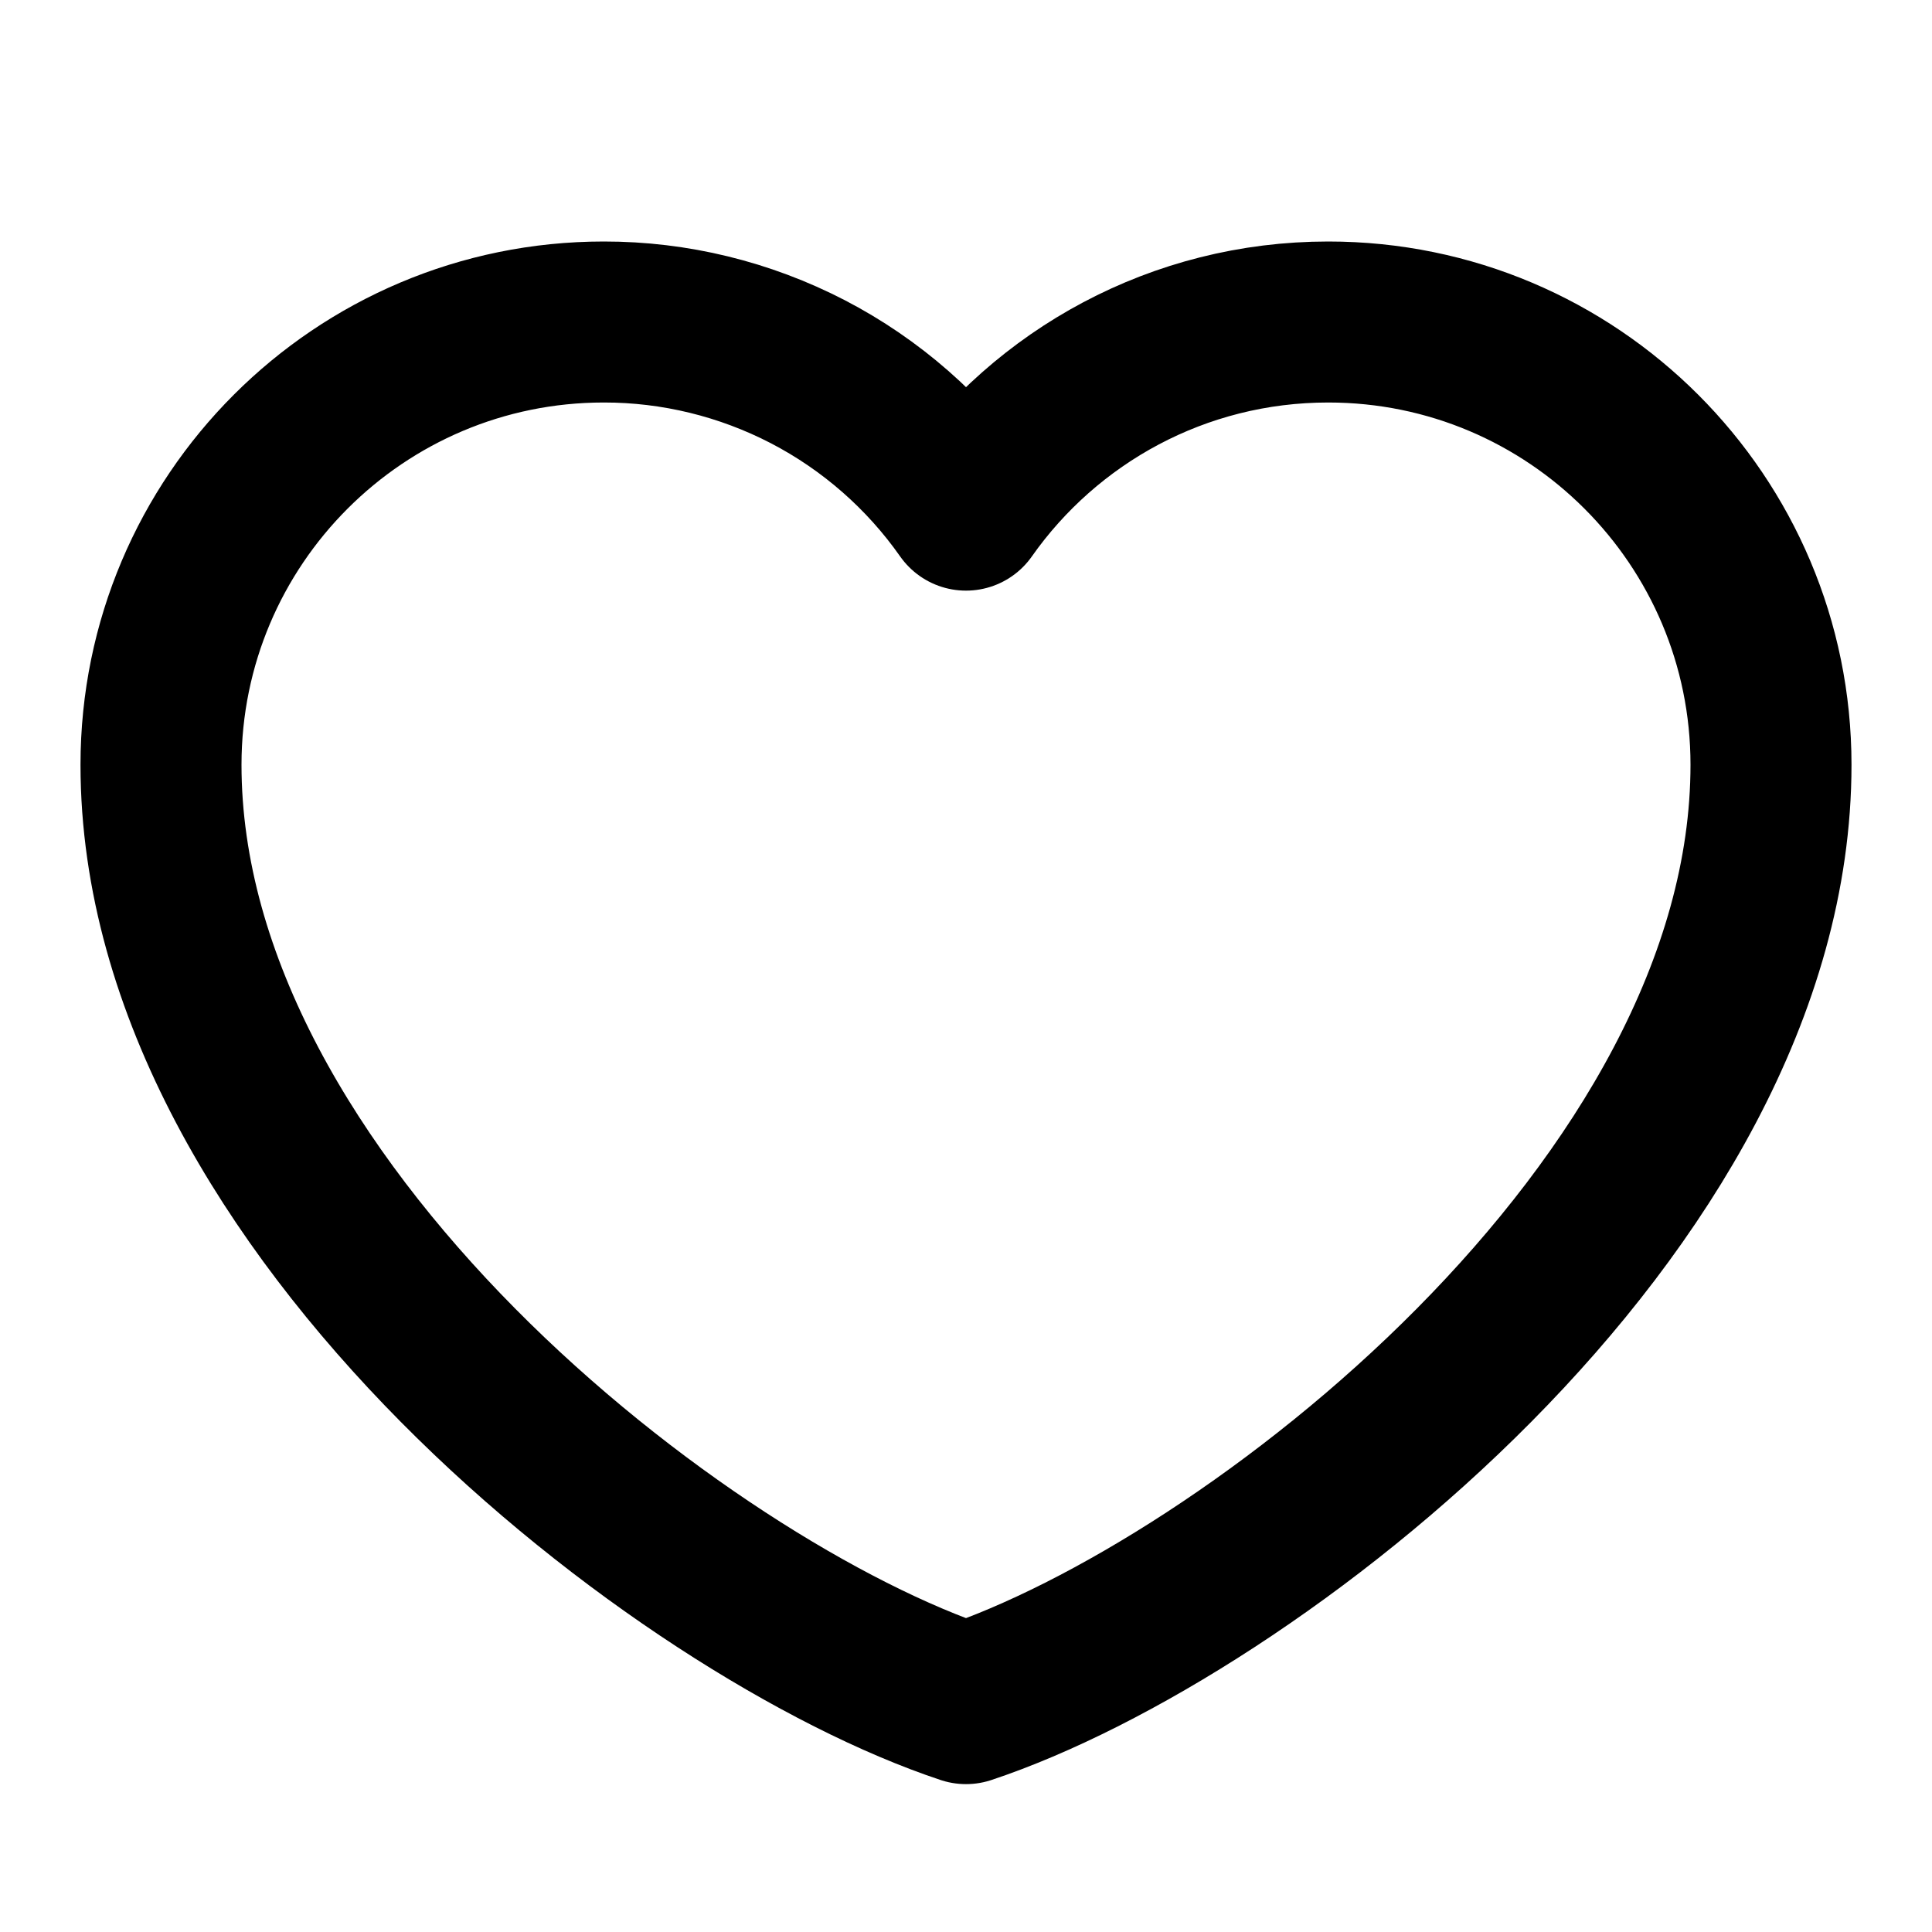
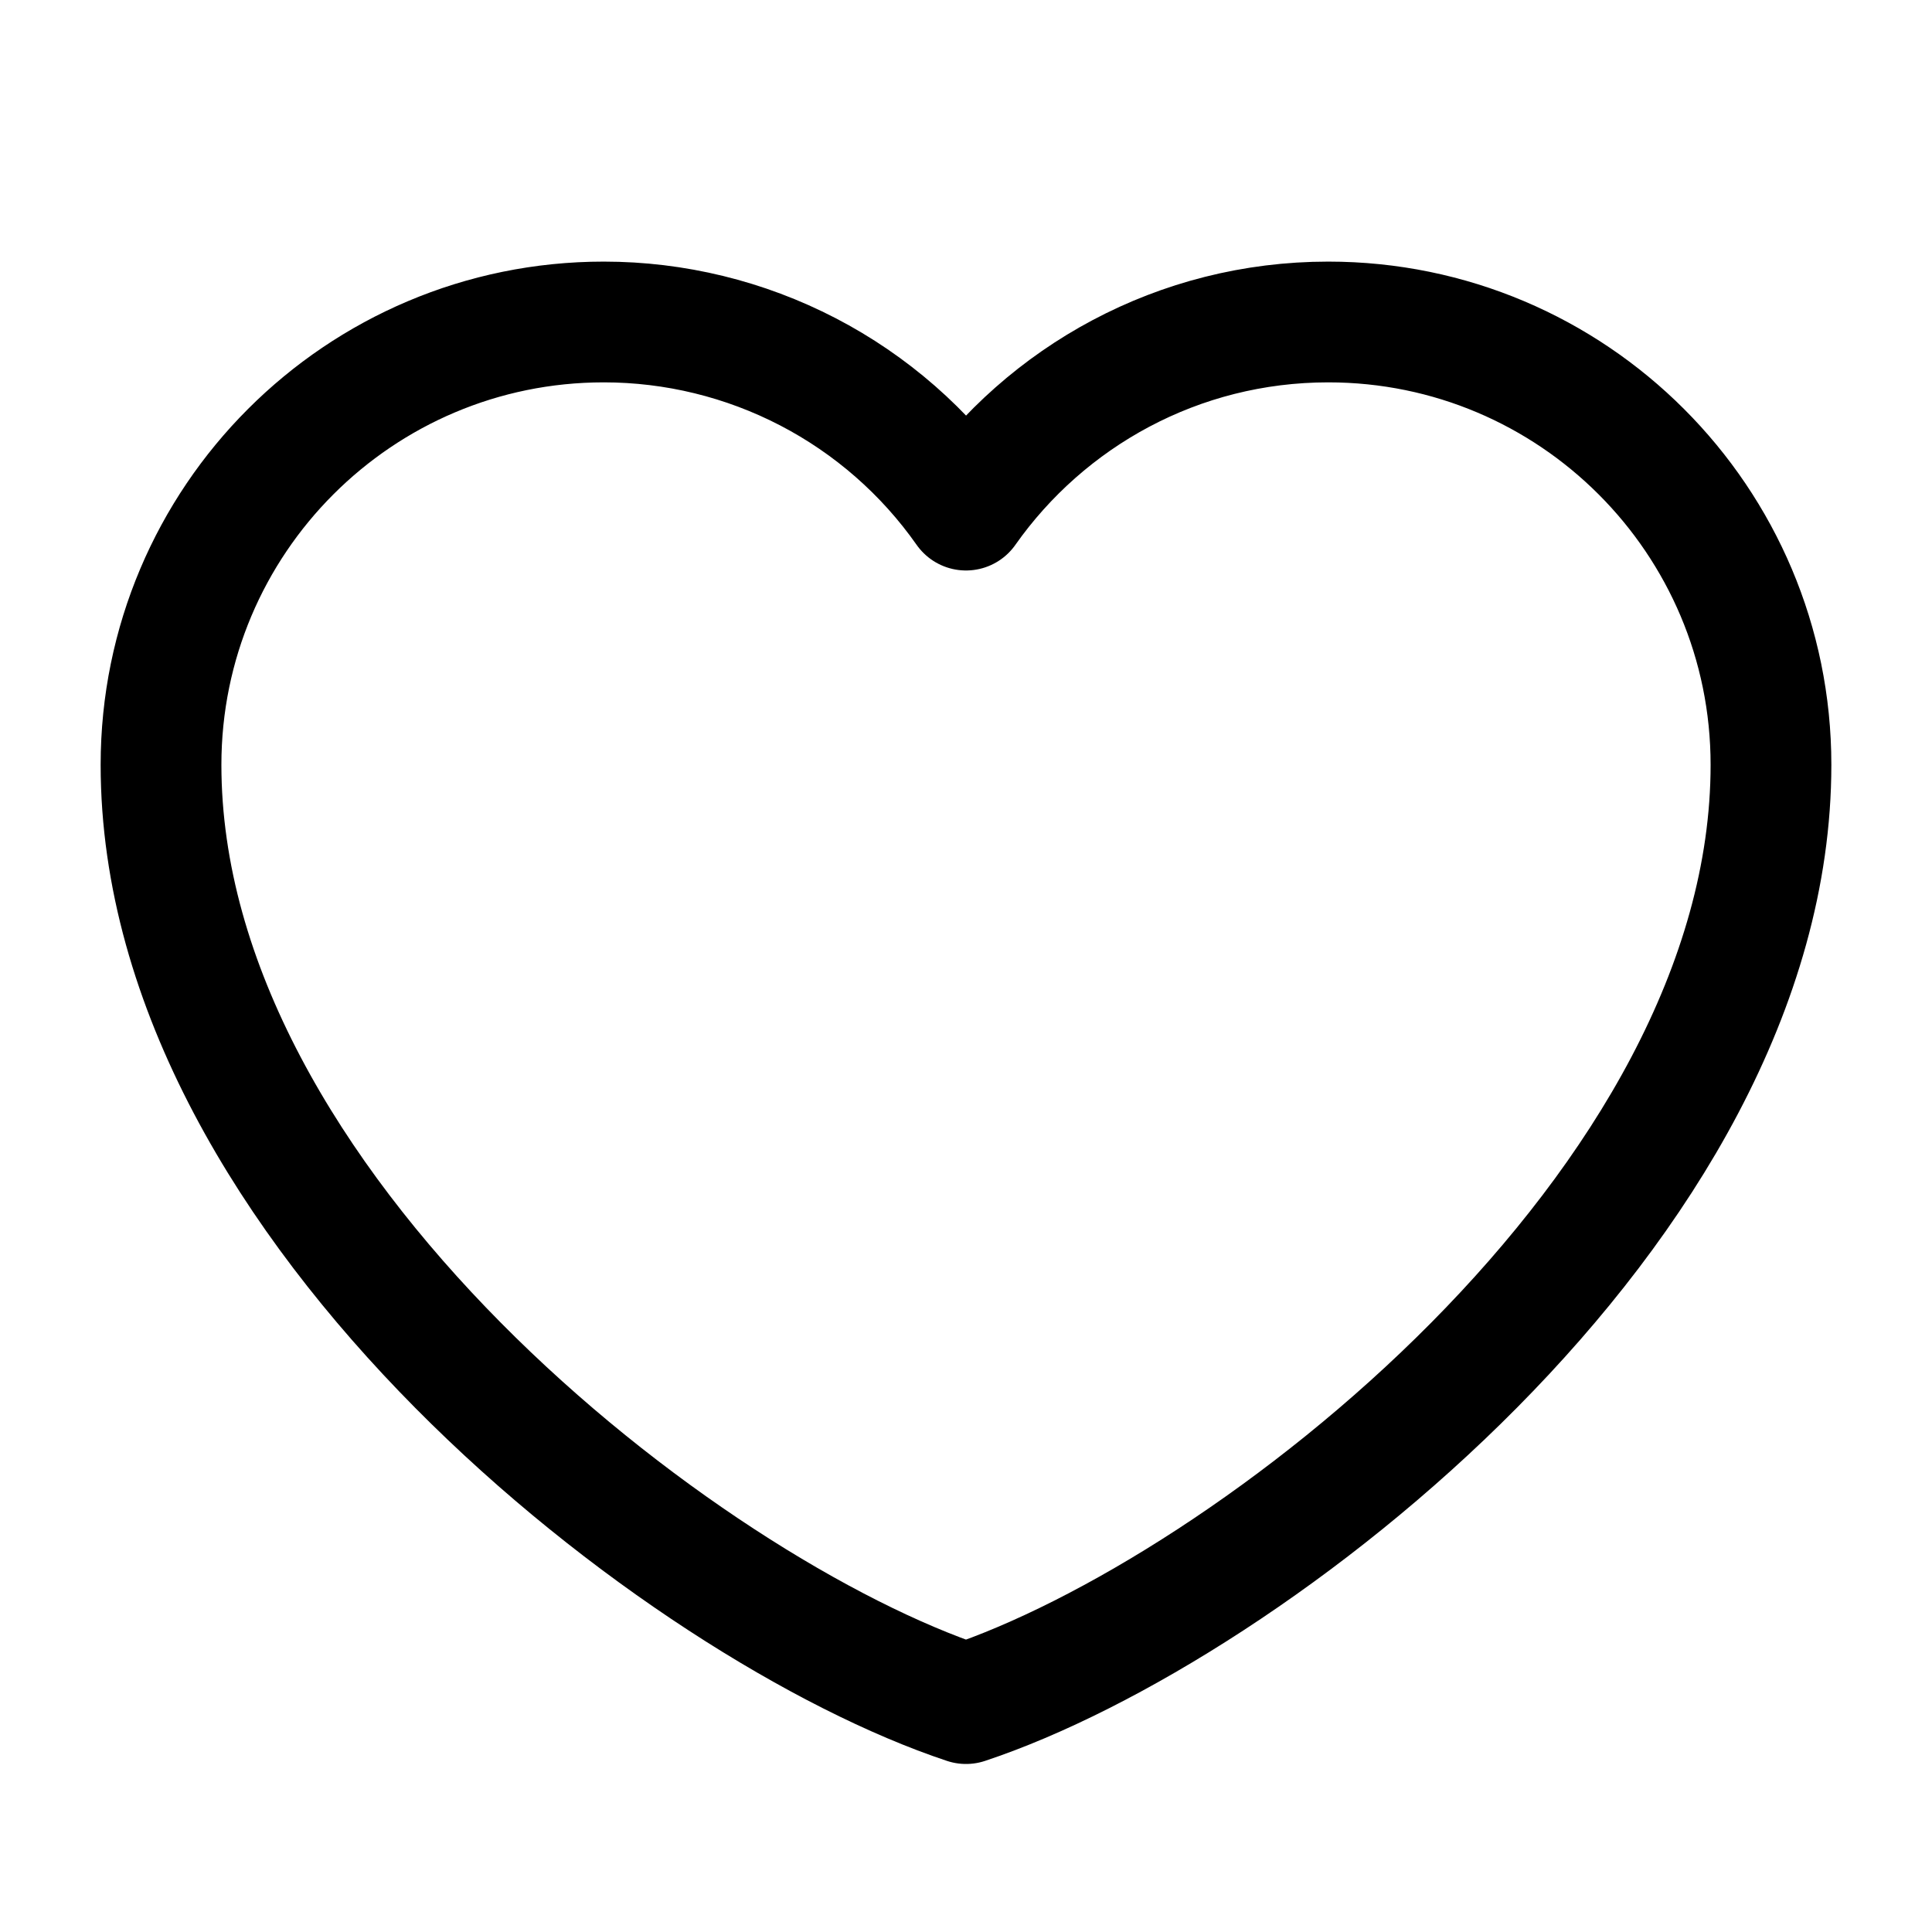
- <svg xmlns="http://www.w3.org/2000/svg" width="24" height="24" viewBox="0 0 24 24" fill="none">
-   <path d="M7.5 4C4.463 4 2 6.463 2 9.5C2 15 8.5 20 12 21.163C15.5 20 22 15 22 9.5C22 6.463 19.538 4 16.5 4C14.64 4 12.995 4.923 12 6.337C11.493 5.615 10.819 5.025 10.036 4.618C9.252 4.212 8.383 3.999 7.5 4Z" stroke="black" stroke-width="2" stroke-linecap="round" stroke-linejoin="round" />
+ <svg xmlns="http://www.w3.org/2000/svg" width="32" height="32" viewBox="0 0 32 32" fill="none">
+   <path d="M10 5.333C5.95 5.333 2.667 8.617 2.667 12.667C2.667 20 11.333 26.667 16 28.217C20.667 26.667 29.333 20 29.333 12.667C29.333 8.617 26.05 5.333 22 5.333C19.52 5.333 17.327 6.565 16 8.449C15.324 7.486 14.425 6.7 13.381 6.158C12.336 5.616 11.177 5.333 10 5.333Z" stroke="black" stroke-width="2" stroke-linecap="round" stroke-linejoin="round" />
</svg>
